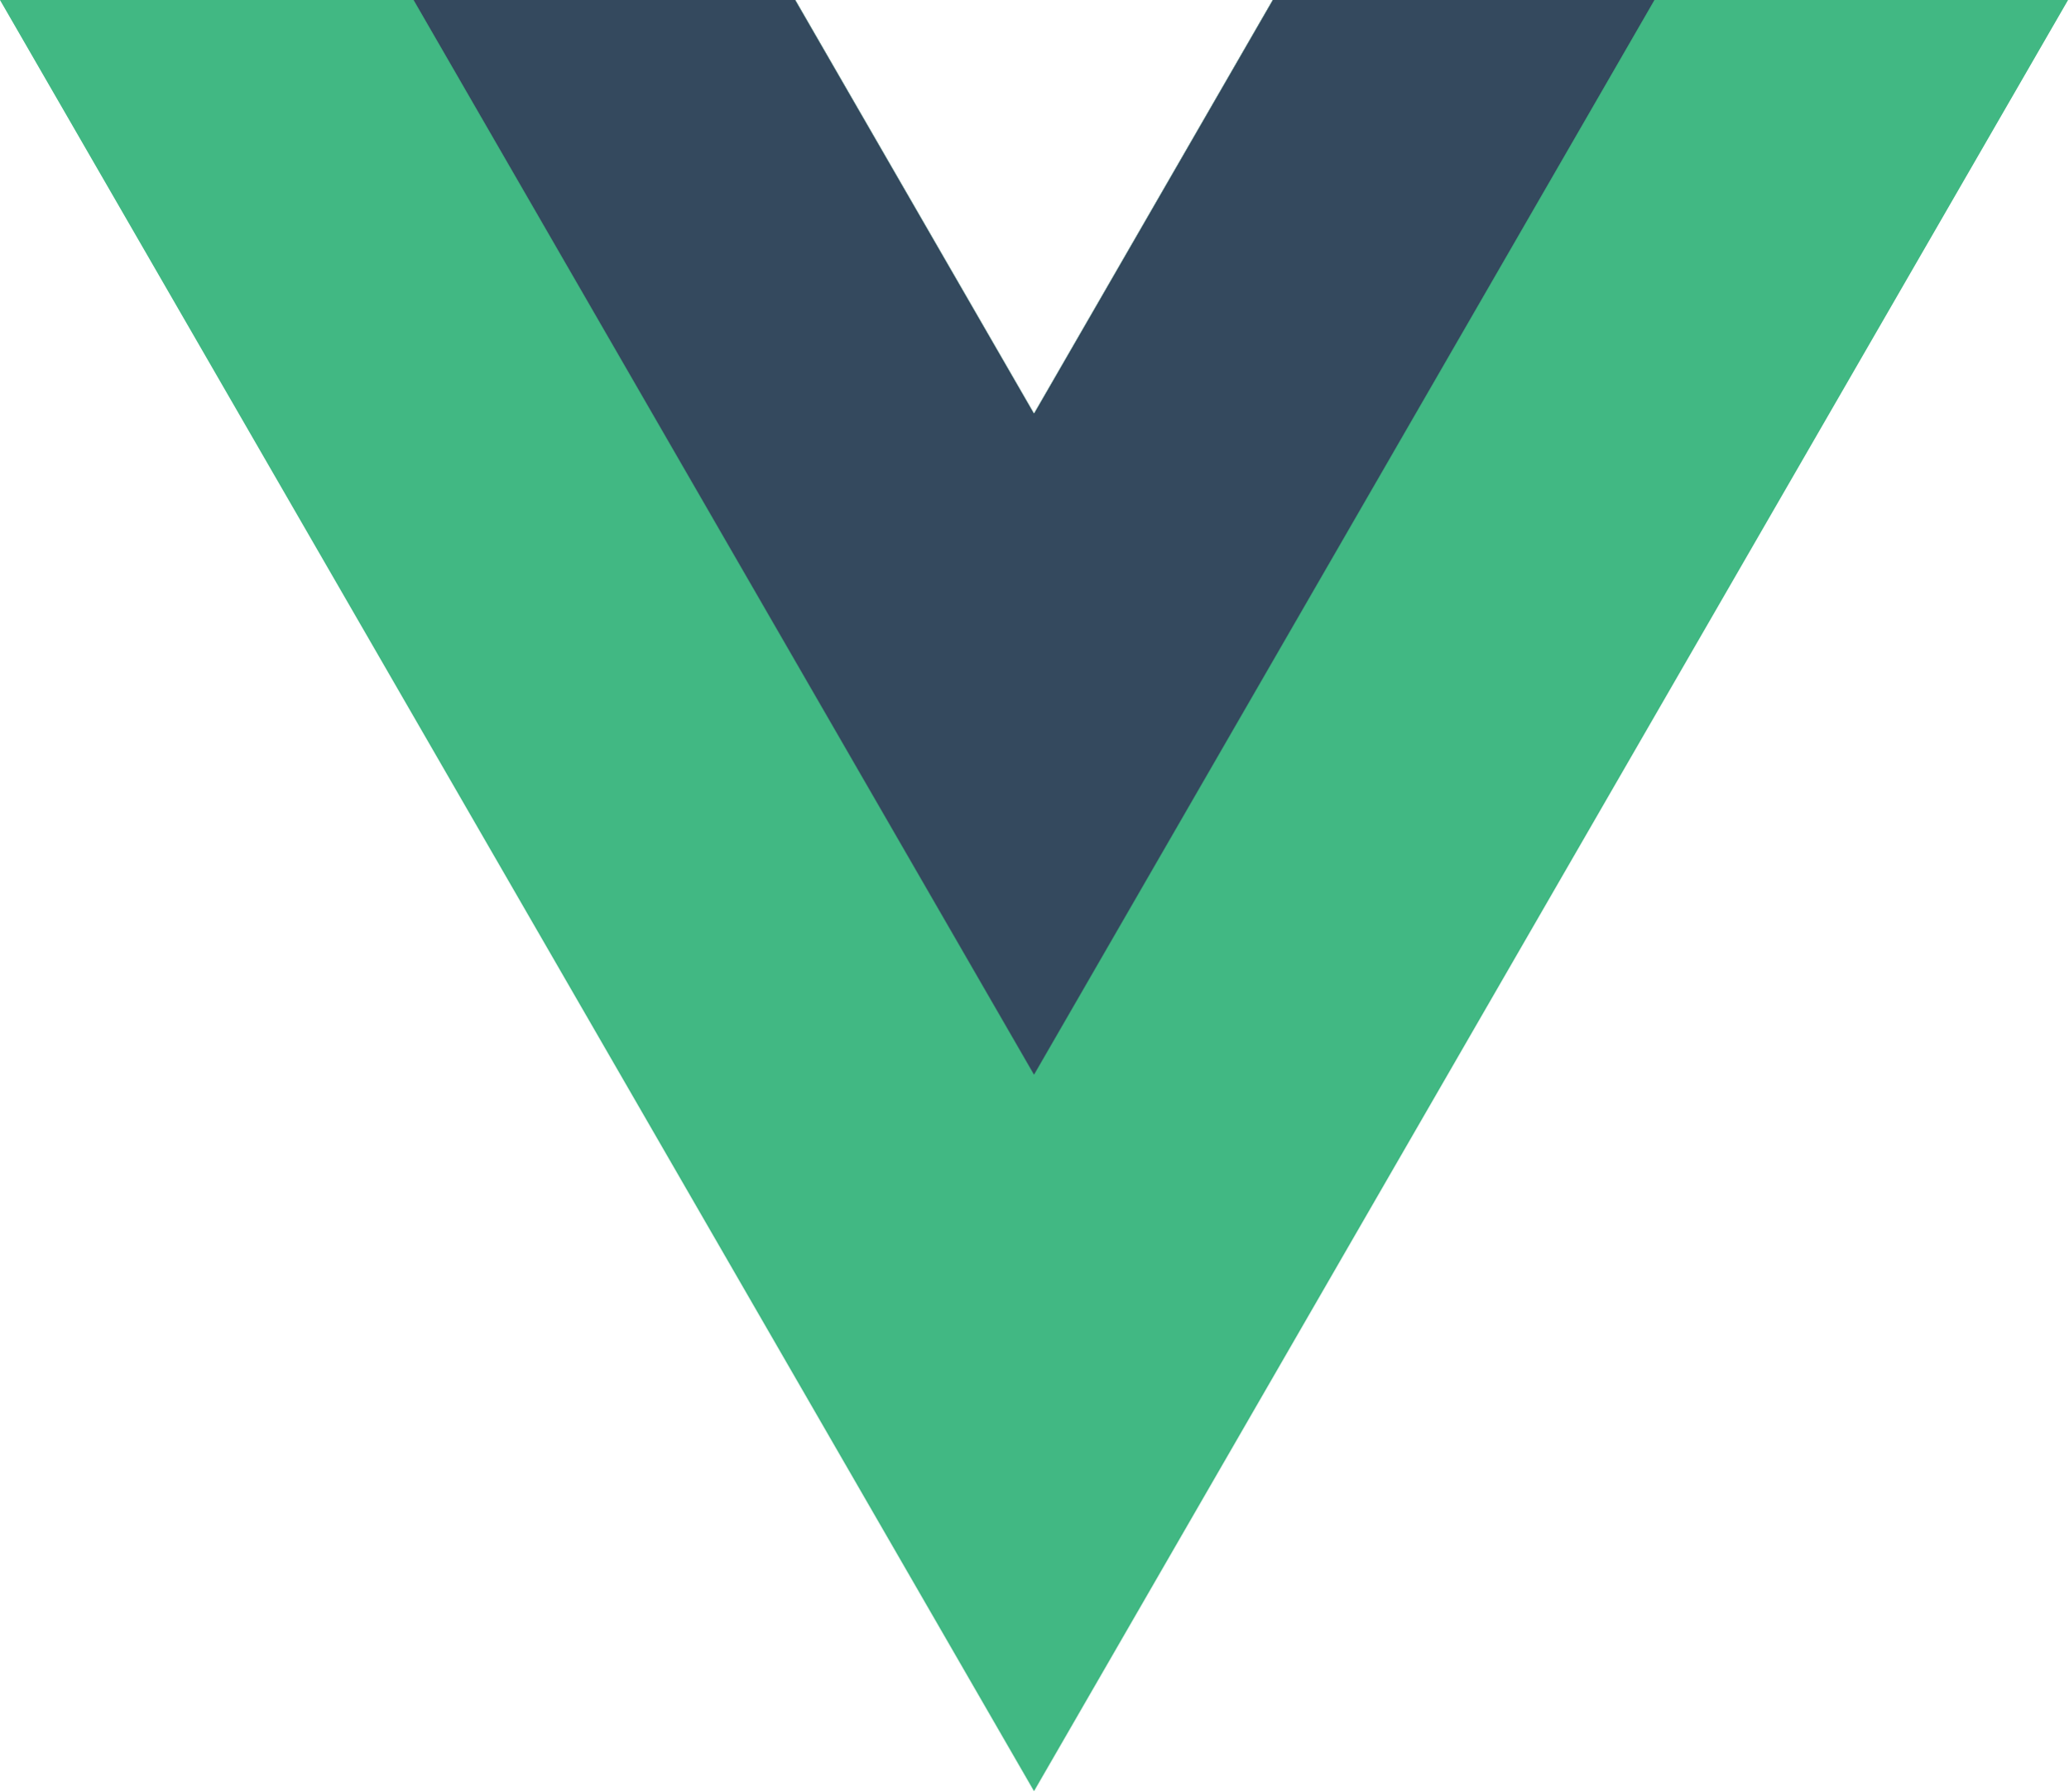
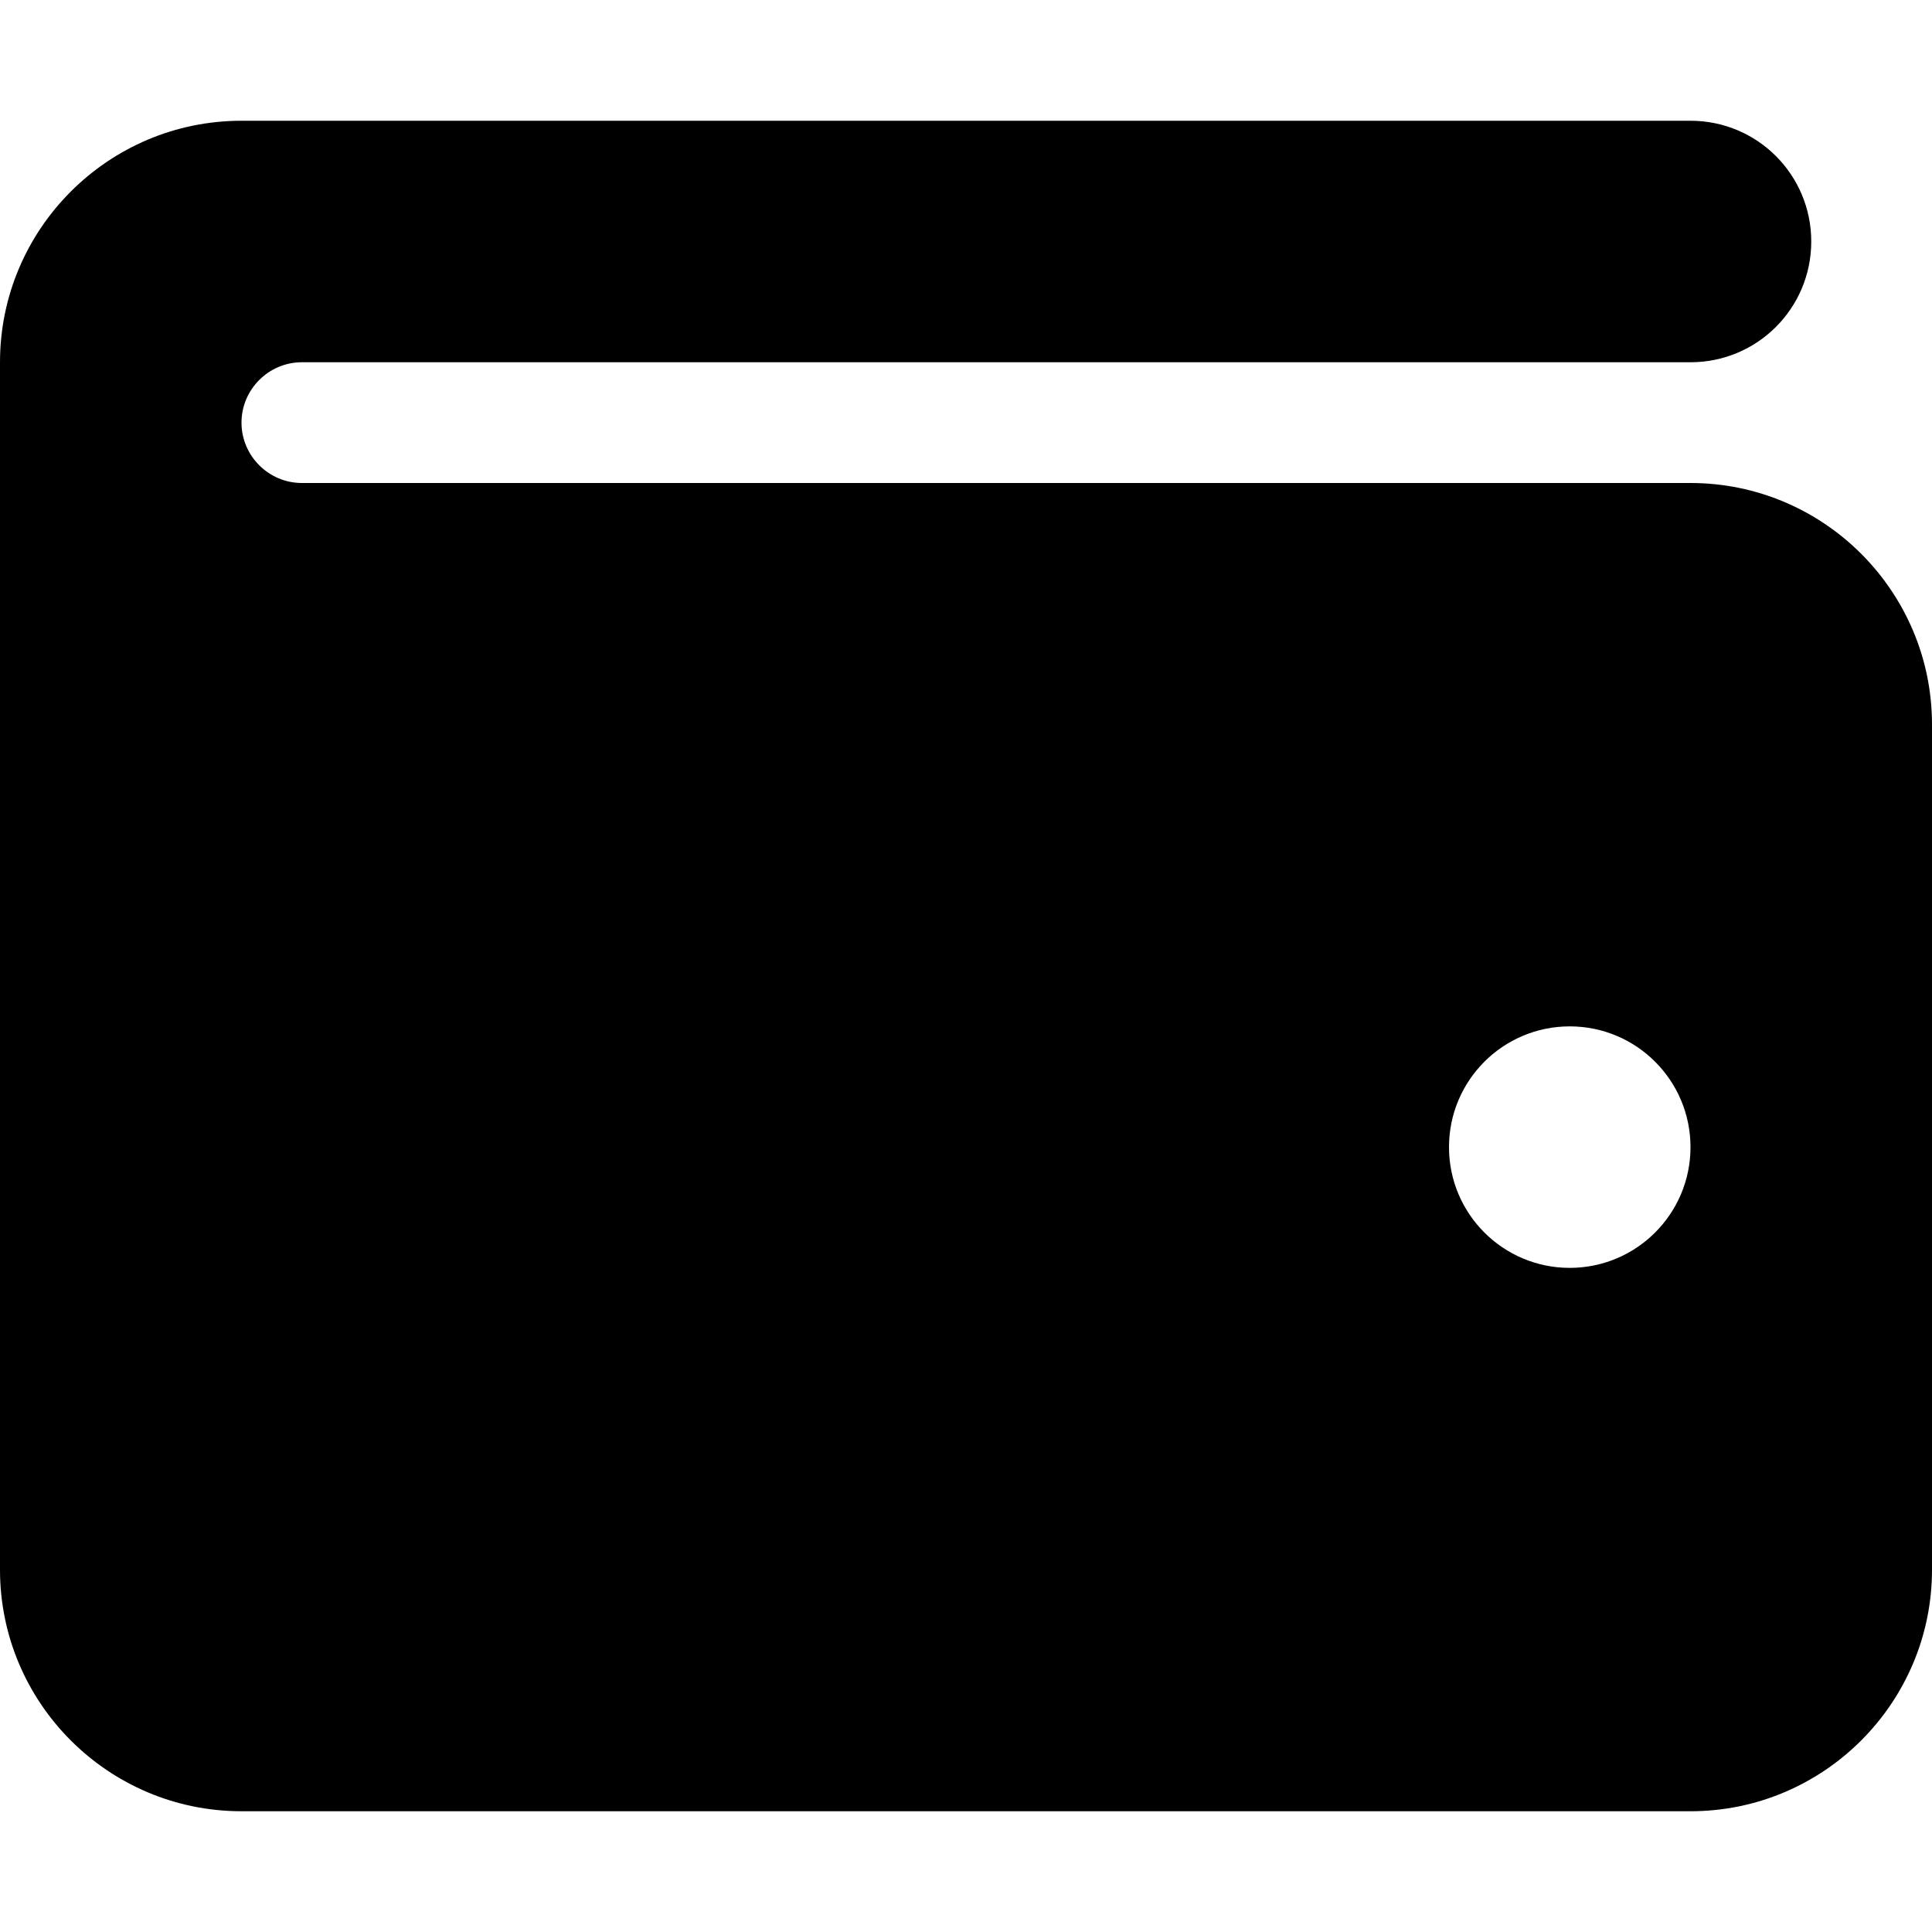
- <svg xmlns="http://www.w3.org/2000/svg" viewBox="0 0 261.76 226.69">
-   <path d="M161.096.001l-30.225 52.351L100.647.001H-.005l130.877 226.688L261.749.001z" fill="#41b883" />
-   <path d="M161.096.001l-30.225 52.351L100.647.001H52.346l78.526 136.01L209.398.001z" fill="#34495e" />
+ <svg xmlns="http://www.w3.org/2000/svg" viewBox="0 0 512 512">
+   <path d="M64 32C28.7 32 0 60.7 0 96V416c0 35.3 28.7 64 64 64H448c35.3 0 64-28.7 64-64V192c0-35.3-28.7-64-64-64H80c-8.8 0-16-7.2-16-16s7.2-16 16-16H448c17.7 0 32-14.3 32-32s-14.3-32-32-32H64zM416 272a32 32 0 1 1 0 64 32 32 0 1 1 0-64z" />
</svg>
